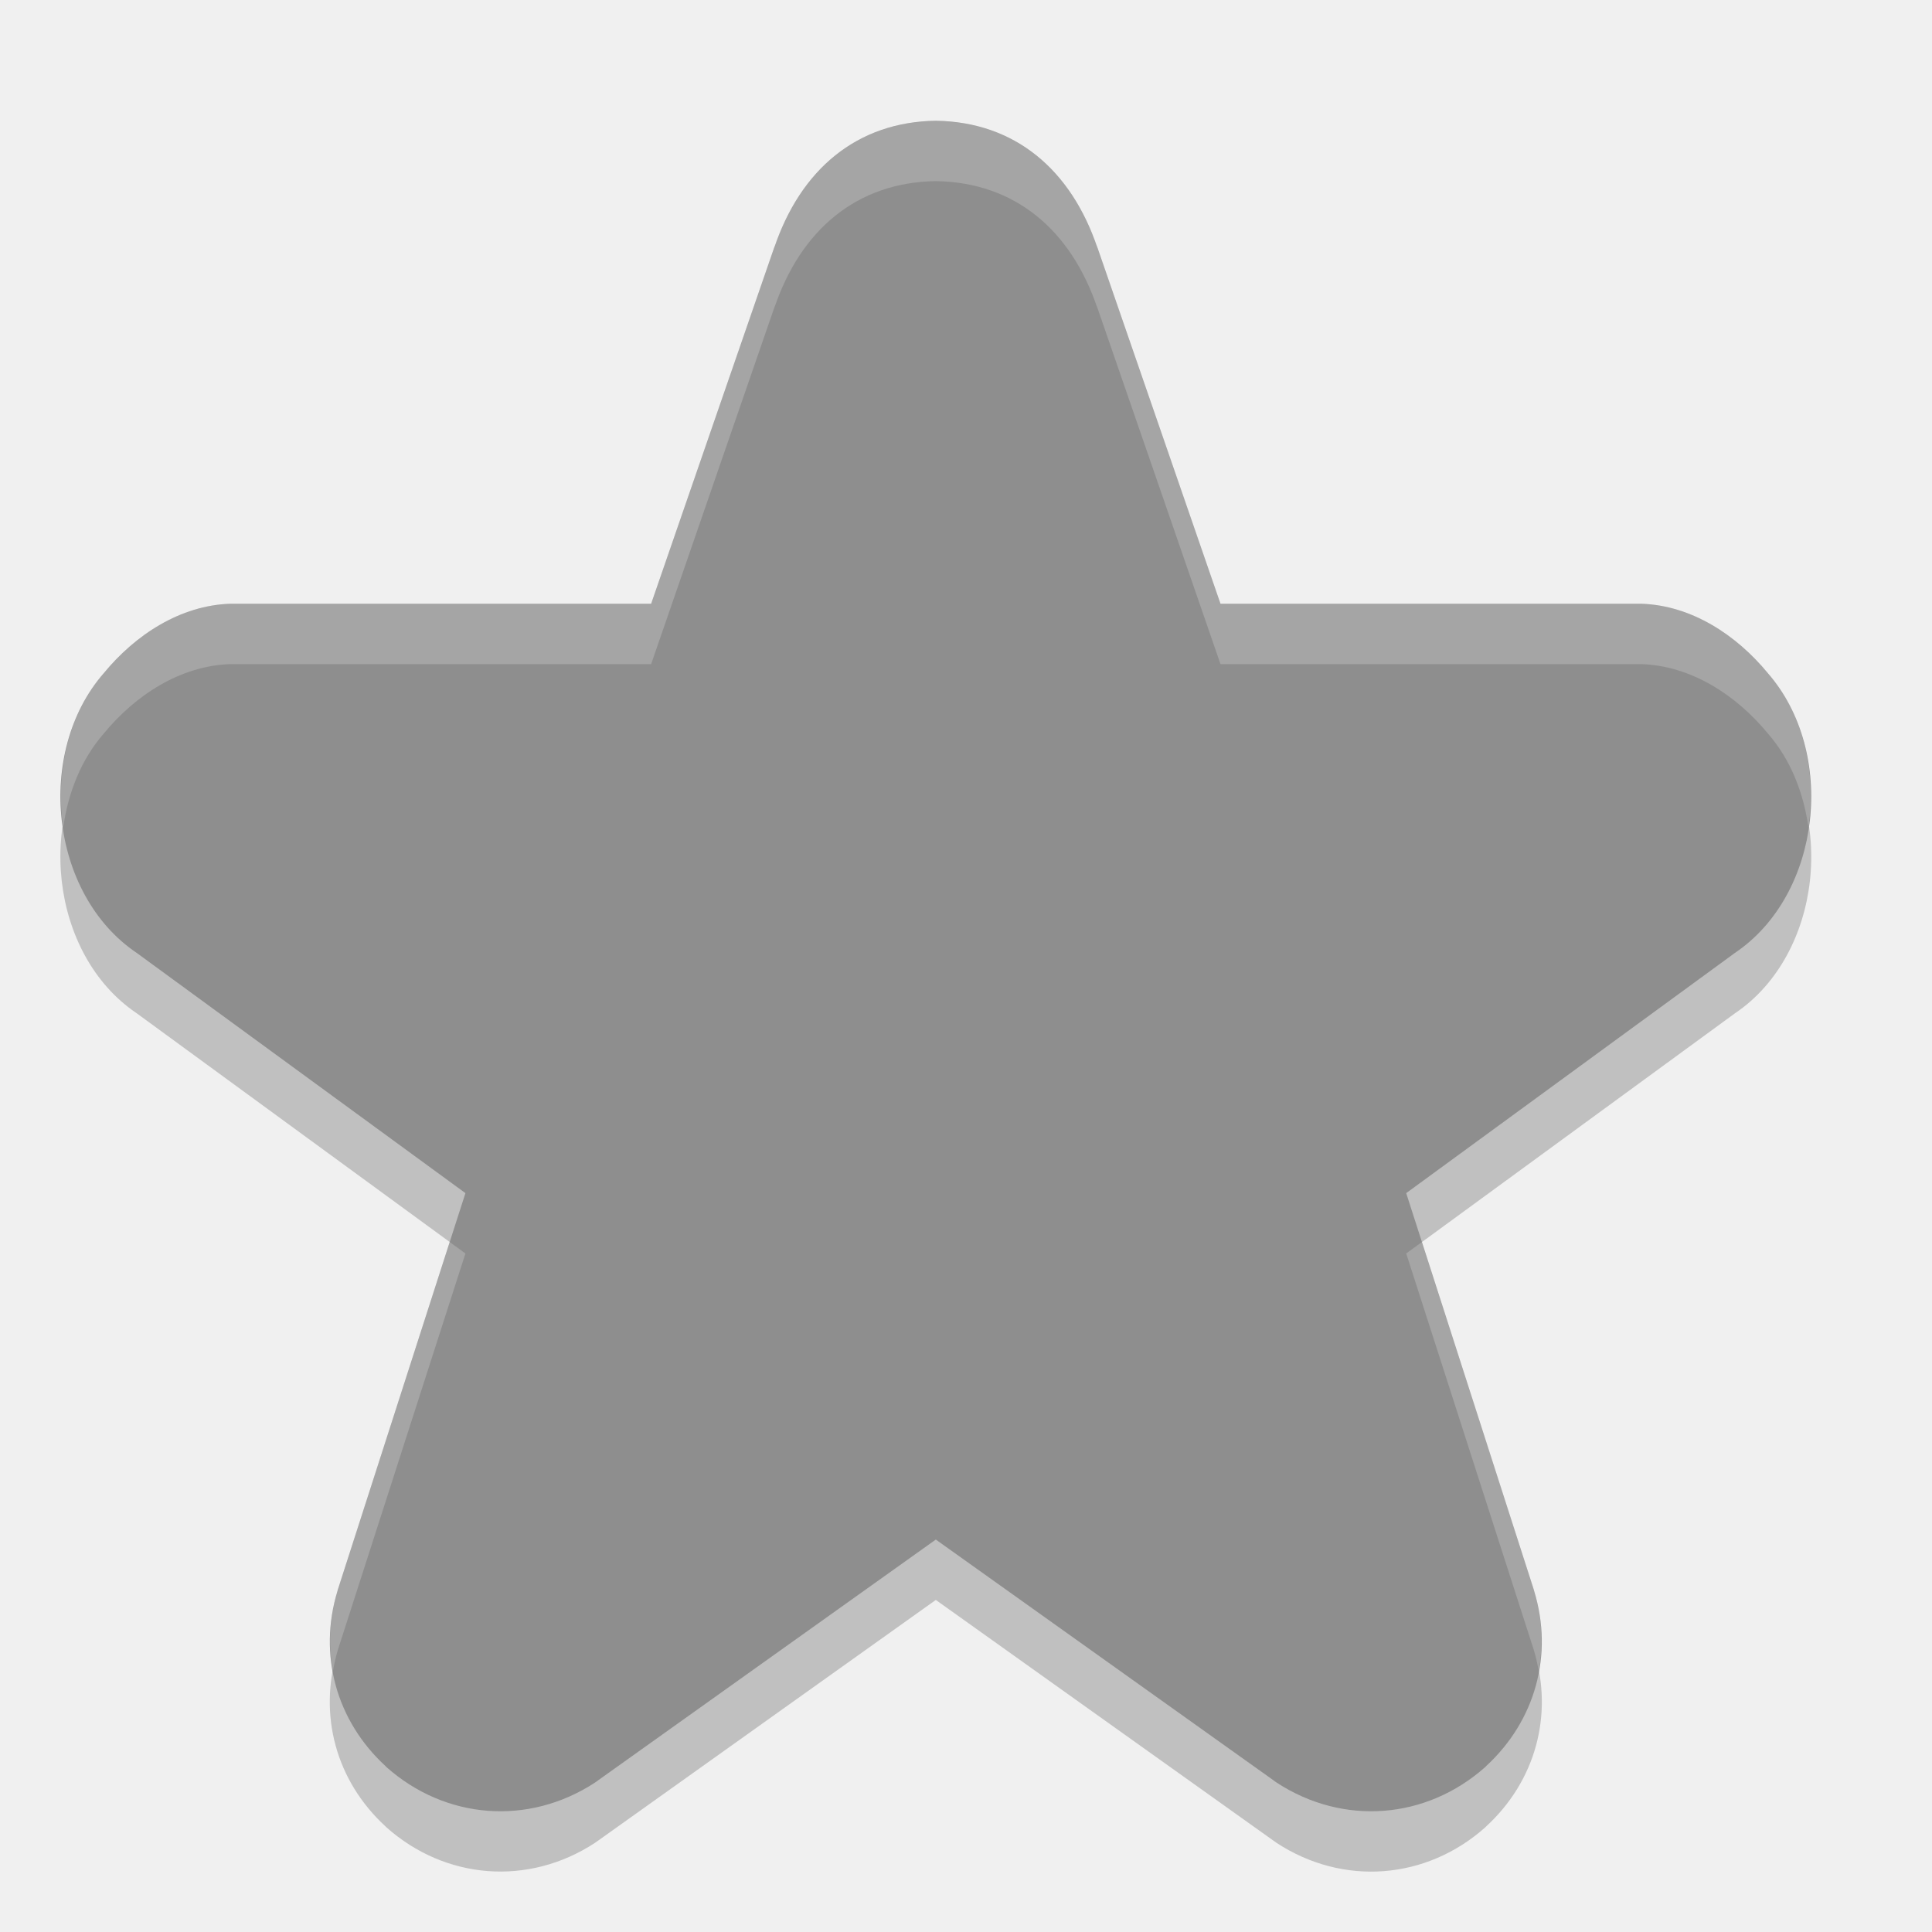
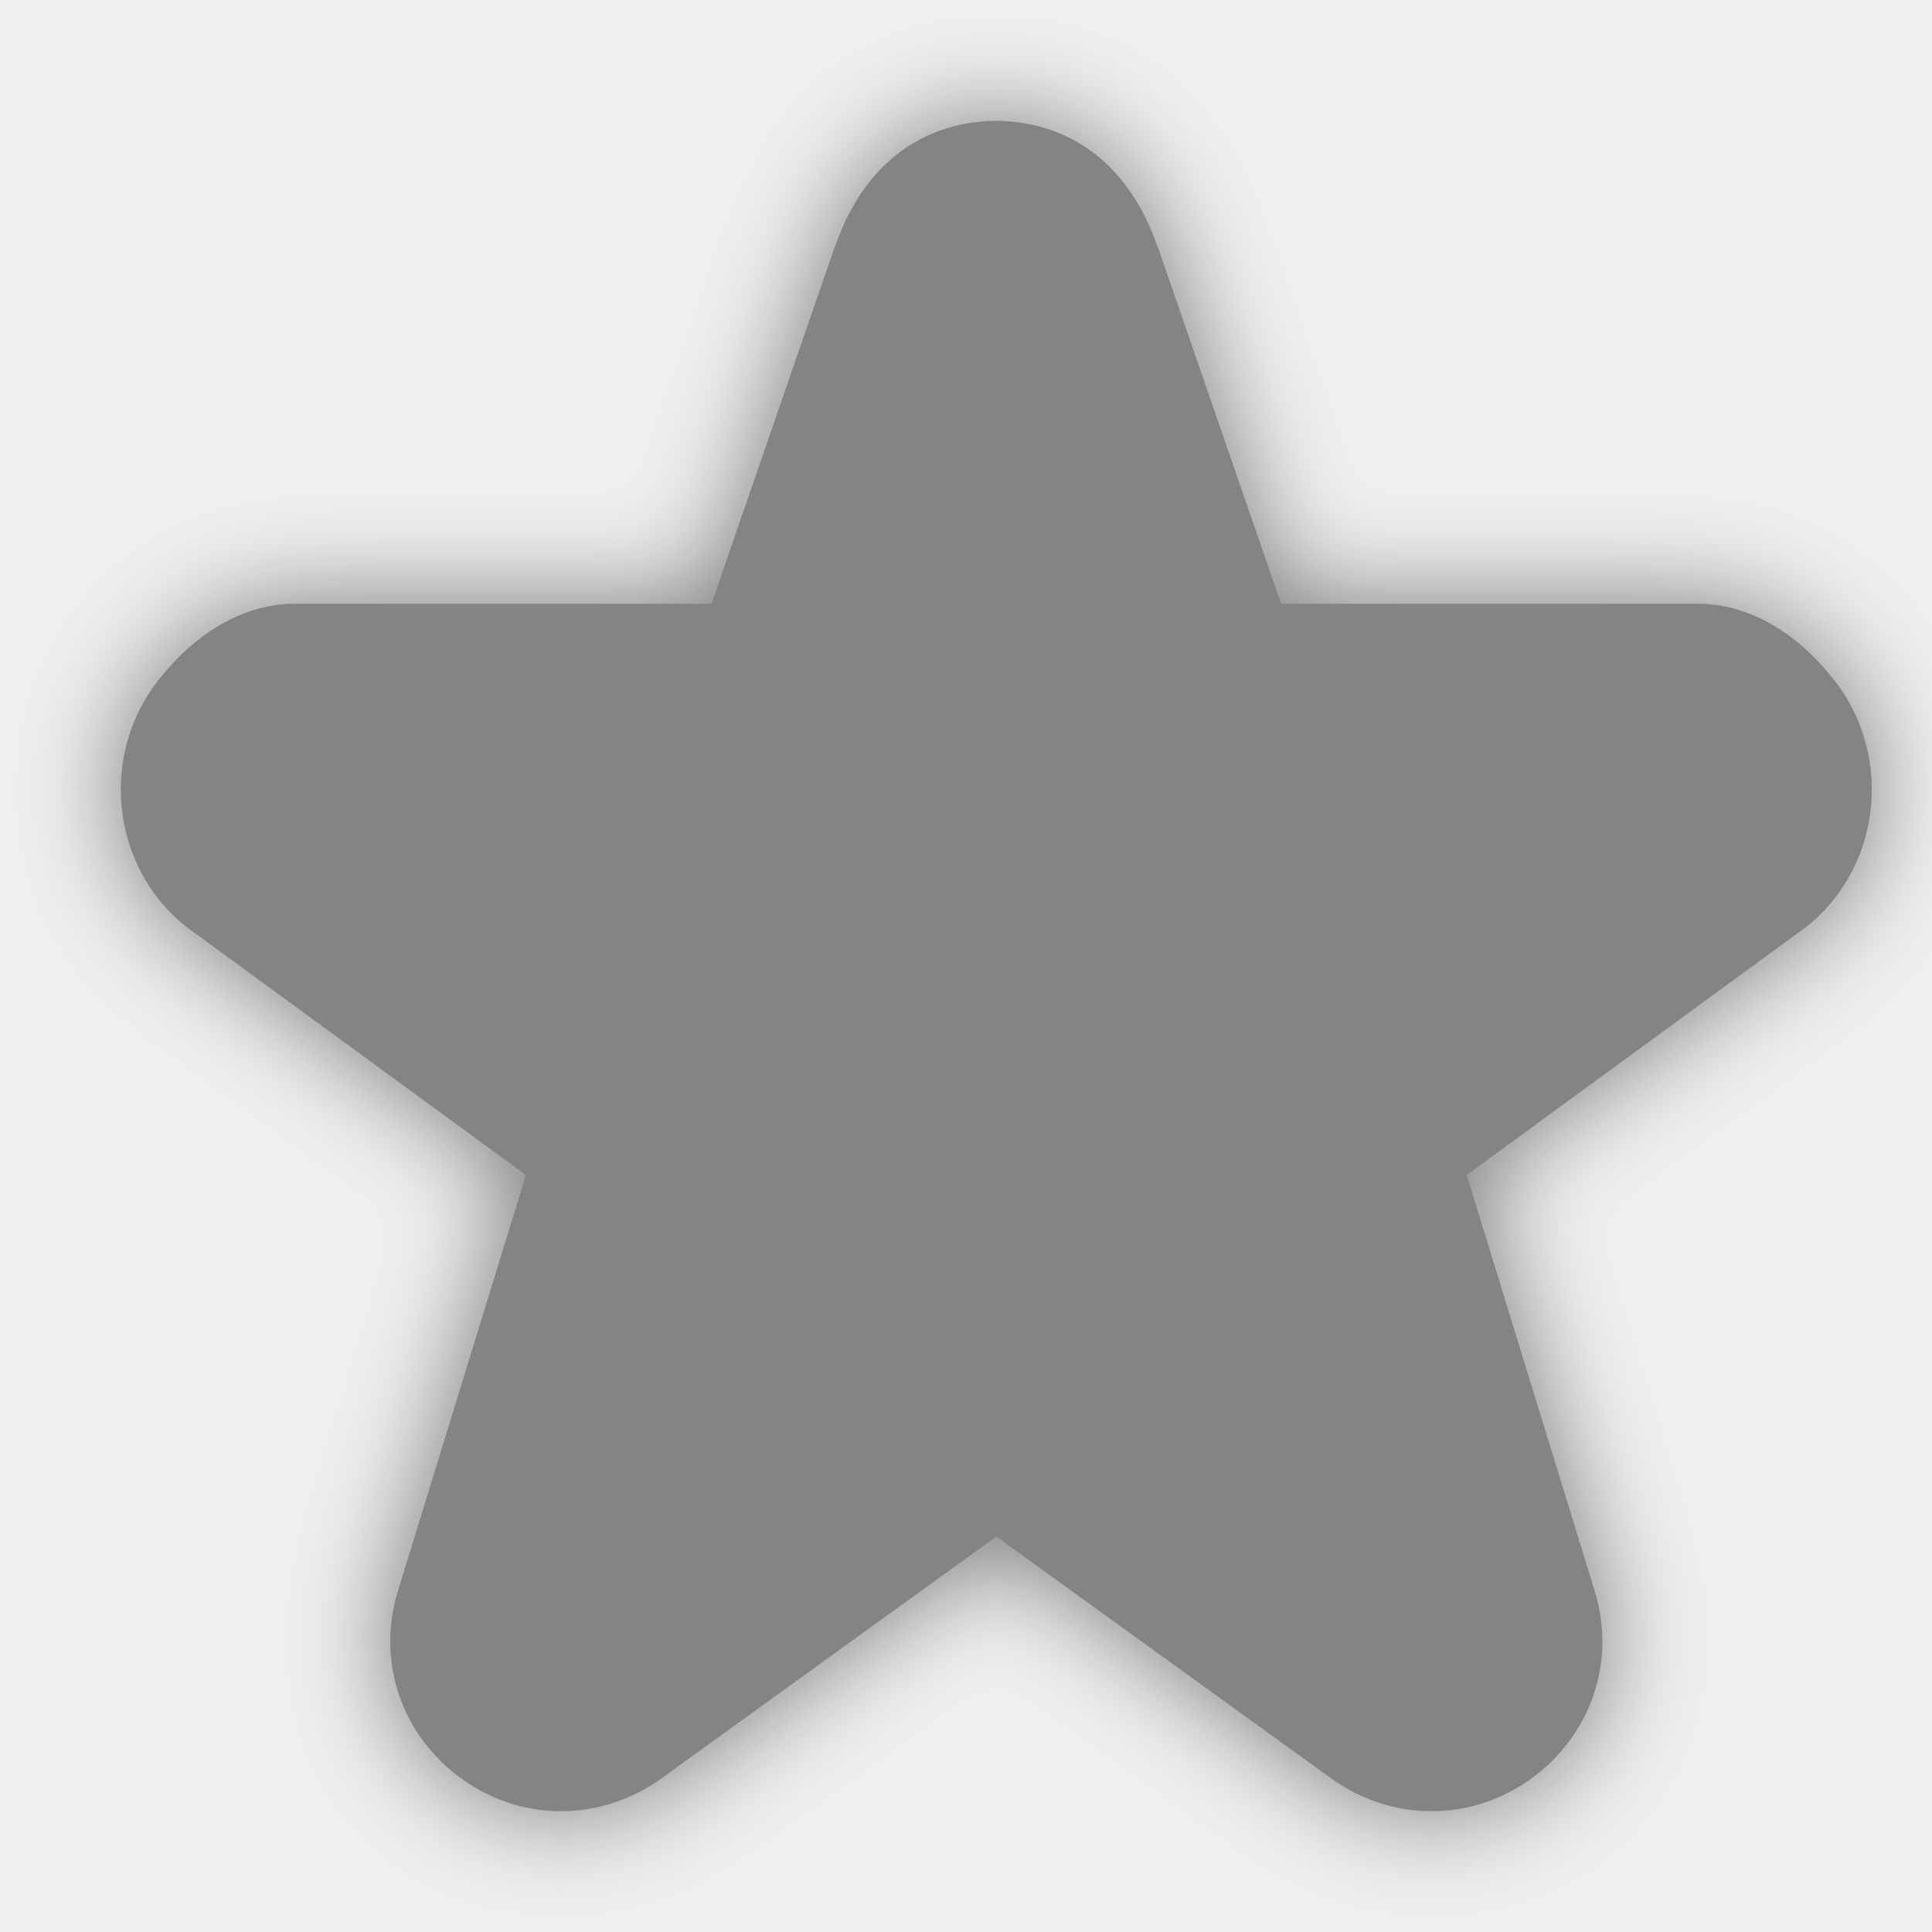
- <svg xmlns="http://www.w3.org/2000/svg" width="32" height="32" version="1">
-   <path style="opacity:0.2" d="m 15.5,3 c -1.307,0.019 -2.24,0.806 -2.678,2.109 l 0.018,-0.059 -2.055,5.949 -6.926,0 c -0.015,-2.42e-4 -0.03,-2.42e-4 -0.045,0 -0.827,0.027 -1.572,0.513 -2.098,1.152 -1.136,1.304 -0.896,3.658 0.547,4.631 l 5.445,3.979 -2.113,6.566 c -0.002,0.007 -0.004,0.014 -0.006,0.021 -0.323,1.061 -0.019,2.153 0.793,2.9 0.006,0.005 0.012,0.012 0.018,0.018 0.976,0.868 2.349,0.978 3.451,0.26 0.021,-0.014 0.04,-0.028 0.061,-0.043 L 15.5,26.5 l 5.588,3.984 c 0.02,0.015 0.04,0.029 0.061,0.043 1.102,0.718 2.475,0.608 3.451,-0.26 0.006,-0.005 0.012,-0.012 0.018,-0.018 0.812,-0.748 1.116,-1.84 0.793,-2.9 -0.002,-0.007 -0.004,-0.014 -0.006,-0.021 l -2.113,-6.566 5.445,-3.979 c 1.443,-0.973 1.683,-3.326 0.547,-4.631 -0.525,-0.64 -1.271,-1.126 -2.098,-1.152 -0.015,-2.42e-4 -0.03,-2.42e-4 -0.045,0 l -6.926,0 -2.055,-5.949 0.018,0.059 C 17.74,3.806 16.807,3.018 15.5,3 Z" />
-   <path style="fill:#8e8e8e" d="M 15.5 2 C 14.193 2.019 13.26 2.806 12.822 4.109 L 12.84 4.051 L 10.785 10 L 3.859 10 C 3.844 10 3.83 10 3.814 10 C 2.987 10.027 2.242 10.513 1.717 11.152 C 0.58 12.457 0.821 14.81 2.264 15.783 L 7.709 19.762 L 5.596 26.328 C 5.593 26.335 5.592 26.342 5.59 26.35 C 5.267 27.41 5.571 28.502 6.383 29.25 C 6.389 29.256 6.394 29.262 6.4 29.268 C 7.376 30.135 8.749 30.246 9.852 29.527 C 9.873 29.514 9.892 29.499 9.912 29.484 L 15.5 25.5 L 21.088 29.484 C 21.108 29.499 21.127 29.514 21.148 29.527 C 22.251 30.246 23.624 30.135 24.6 29.268 C 24.606 29.262 24.611 29.256 24.617 29.25 C 25.429 28.502 25.733 27.41 25.41 26.35 C 25.408 26.342 25.407 26.335 25.404 26.328 L 23.291 19.762 L 28.736 15.783 C 30.179 14.81 30.42 12.457 29.283 11.152 C 28.758 10.513 28.013 10.027 27.186 10 C 27.17 10 27.156 10 27.141 10 L 20.215 10 L 18.16 4.051 L 18.178 4.109 C 17.74 2.806 16.807 2.019 15.5 2 z" />
-   <path style="opacity:0.2;fill:#ffffff" d="M 15.5,2 C 14.193,2.019 13.26,2.806 12.822,4.109 L 12.84,4.051 10.785,10 3.859,10 C 3.844,10 3.83,10 3.814,10 2.987,10.027 2.242,10.513 1.717,11.152 1.123,11.834 0.913,12.801 1.047,13.709 1.127,13.135 1.34,12.585 1.717,12.152 2.242,11.513 2.987,11.027 3.814,11 c 0.015,-2.42e-4 0.03,-2.42e-4 0.045,0 l 6.926,0 2.055,-5.949 -0.018,0.059 C 13.26,3.806 14.193,3.019 15.5,3 c 1.307,0.019 2.24,0.806 2.678,2.109 L 18.16,5.051 20.215,11 l 6.926,0 c 0.015,-2.42e-4 0.03,-2.42e-4 0.045,0 0.827,0.027 1.572,0.513 2.098,1.152 0.377,0.432 0.589,0.982 0.67,1.557 0.134,-0.908 -0.076,-1.875 -0.67,-2.557 C 28.758,10.513 28.013,10.027 27.186,10 c -0.015,-2.422e-4 -0.03,-2.422e-4 -0.045,0 l -6.926,0 -2.055,-5.949 0.018,0.059 C 17.74,2.806 16.807,2.019 15.5,2 Z M 7.449,20.572 5.596,26.328 c -0.002,0.007 -0.004,0.014 -0.006,0.021 -0.136,0.448 -0.155,0.901 -0.076,1.332 0.02,-0.111 0.043,-0.222 0.076,-0.332 0.002,-0.007 0.004,-0.014 0.006,-0.021 L 7.709,20.762 7.449,20.572 Z m 16.102,0 -0.26,0.189 2.113,6.566 c 0.002,0.007 0.004,0.014 0.006,0.021 0.034,0.11 0.056,0.221 0.076,0.332 0.078,-0.431 0.06,-0.884 -0.076,-1.332 -0.002,-0.007 -0.004,-0.014 -0.006,-0.021 l -1.854,-5.756 z" />
+ <svg xmlns="http://www.w3.org/2000/svg" id="svg16" version="1" height="32" width="32">
+   <defs id="defs20">
+     <filter style="color-interpolation-filters:sRGB" id="filter6646" x="-0.074" width="1.147" y="-0.076" height="1.153">
+       <feGaussianBlur stdDeviation="0.891" id="feGaussianBlur6648" />
+     </filter>
+   </defs>
+   <path id="path2" d="m 16.5,2 c -1.307,0.019 -2.239,0.806 -2.677,2.11 L 13.839,4.051 11.785,10 H 4.859 c -0.015,-2.43e-4 -0.029,-2.43e-4 -0.045,0 -0.827,0.027 -1.573,0.513 -2.098,1.152 -1.136,1.304 -0.896,3.357 0.548,4.33 l 5.446,3.98 -2.113,6.866 c -0.002,0.007 -0.005,0.015 -0.007,0.022 -0.323,1.061 -0.019,2.154 0.793,2.901 0.006,0.005 0.013,0.011 0.019,0.016 0.976,0.868 2.347,0.978 3.45,0.26 0.021,-0.014 0.042,-0.028 0.062,-0.042 l 5.587,-4.035 5.587,4.035 c 0.02,0.015 0.041,0.029 0.062,0.042 1.102,0.718 2.474,0.608 3.45,-0.26 0.006,-0.005 0.013,-0.011 0.019,-0.016 0.812,-0.748 1.116,-1.84 0.793,-2.901 -0.002,-0.007 -0.004,-0.015 -0.007,-0.022 l -2.113,-6.866 5.446,-3.98 c 1.443,-0.973 1.684,-3.025 0.548,-4.33 -0.525,-0.64 -1.271,-1.126 -2.098,-1.152 -0.015,-2.43e-4 -0.029,-2.43e-4 -0.045,0 h -6.926 l -2.054,-5.949 0.016,0.059 C 18.739,2.806 17.807,2.019 16.5,2 Z" style="opacity:0.5;filter:url(#filter6646)" />
+   <path style="fill:#848484;fill-opacity:1" d="m 16.5,2 c -1.307,0.019 -2.239,0.806 -2.677,2.11 l 0.016,-0.059 -2.054,5.949 H 4.859 c -0.015,-2.43e-4 -0.029,-2.43e-4 -0.044,0 -0.827,0.027 -1.573,0.513 -2.098,1.152 -1.136,1.304 -0.896,3.357 0.548,4.33 l 5.446,3.98 -2.113,6.866 c -0.002,0.007 -0.004,0.015 -0.007,0.022 -0.323,1.061 -0.019,2.154 0.793,2.901 0.006,0.005 0.013,0.011 0.019,0.016 0.976,0.868 2.347,0.978 3.45,0.26 0.021,-0.014 0.042,-0.028 0.062,-0.042 l 5.587,-4.035 5.587,4.035 c 0.02,0.015 0.041,0.029 0.062,0.042 1.102,0.718 2.474,0.608 3.45,-0.26 0.006,-0.005 0.013,-0.011 0.019,-0.016 0.812,-0.748 1.116,-1.84 0.793,-2.901 -0.002,-0.007 -0.004,-0.015 -0.007,-0.022 l -2.113,-6.866 5.446,-3.98 c 1.443,-0.973 1.684,-3.025 0.548,-4.33 -0.525,-0.64 -1.271,-1.126 -2.098,-1.152 -0.015,-2.43e-4 -0.029,-2.43e-4 -0.045,0 h -6.926 l -2.054,-5.949 0.016,0.059 C 18.74,2.806 17.807,2.019 16.5,2 Z" id="path4-9" />
</svg>
